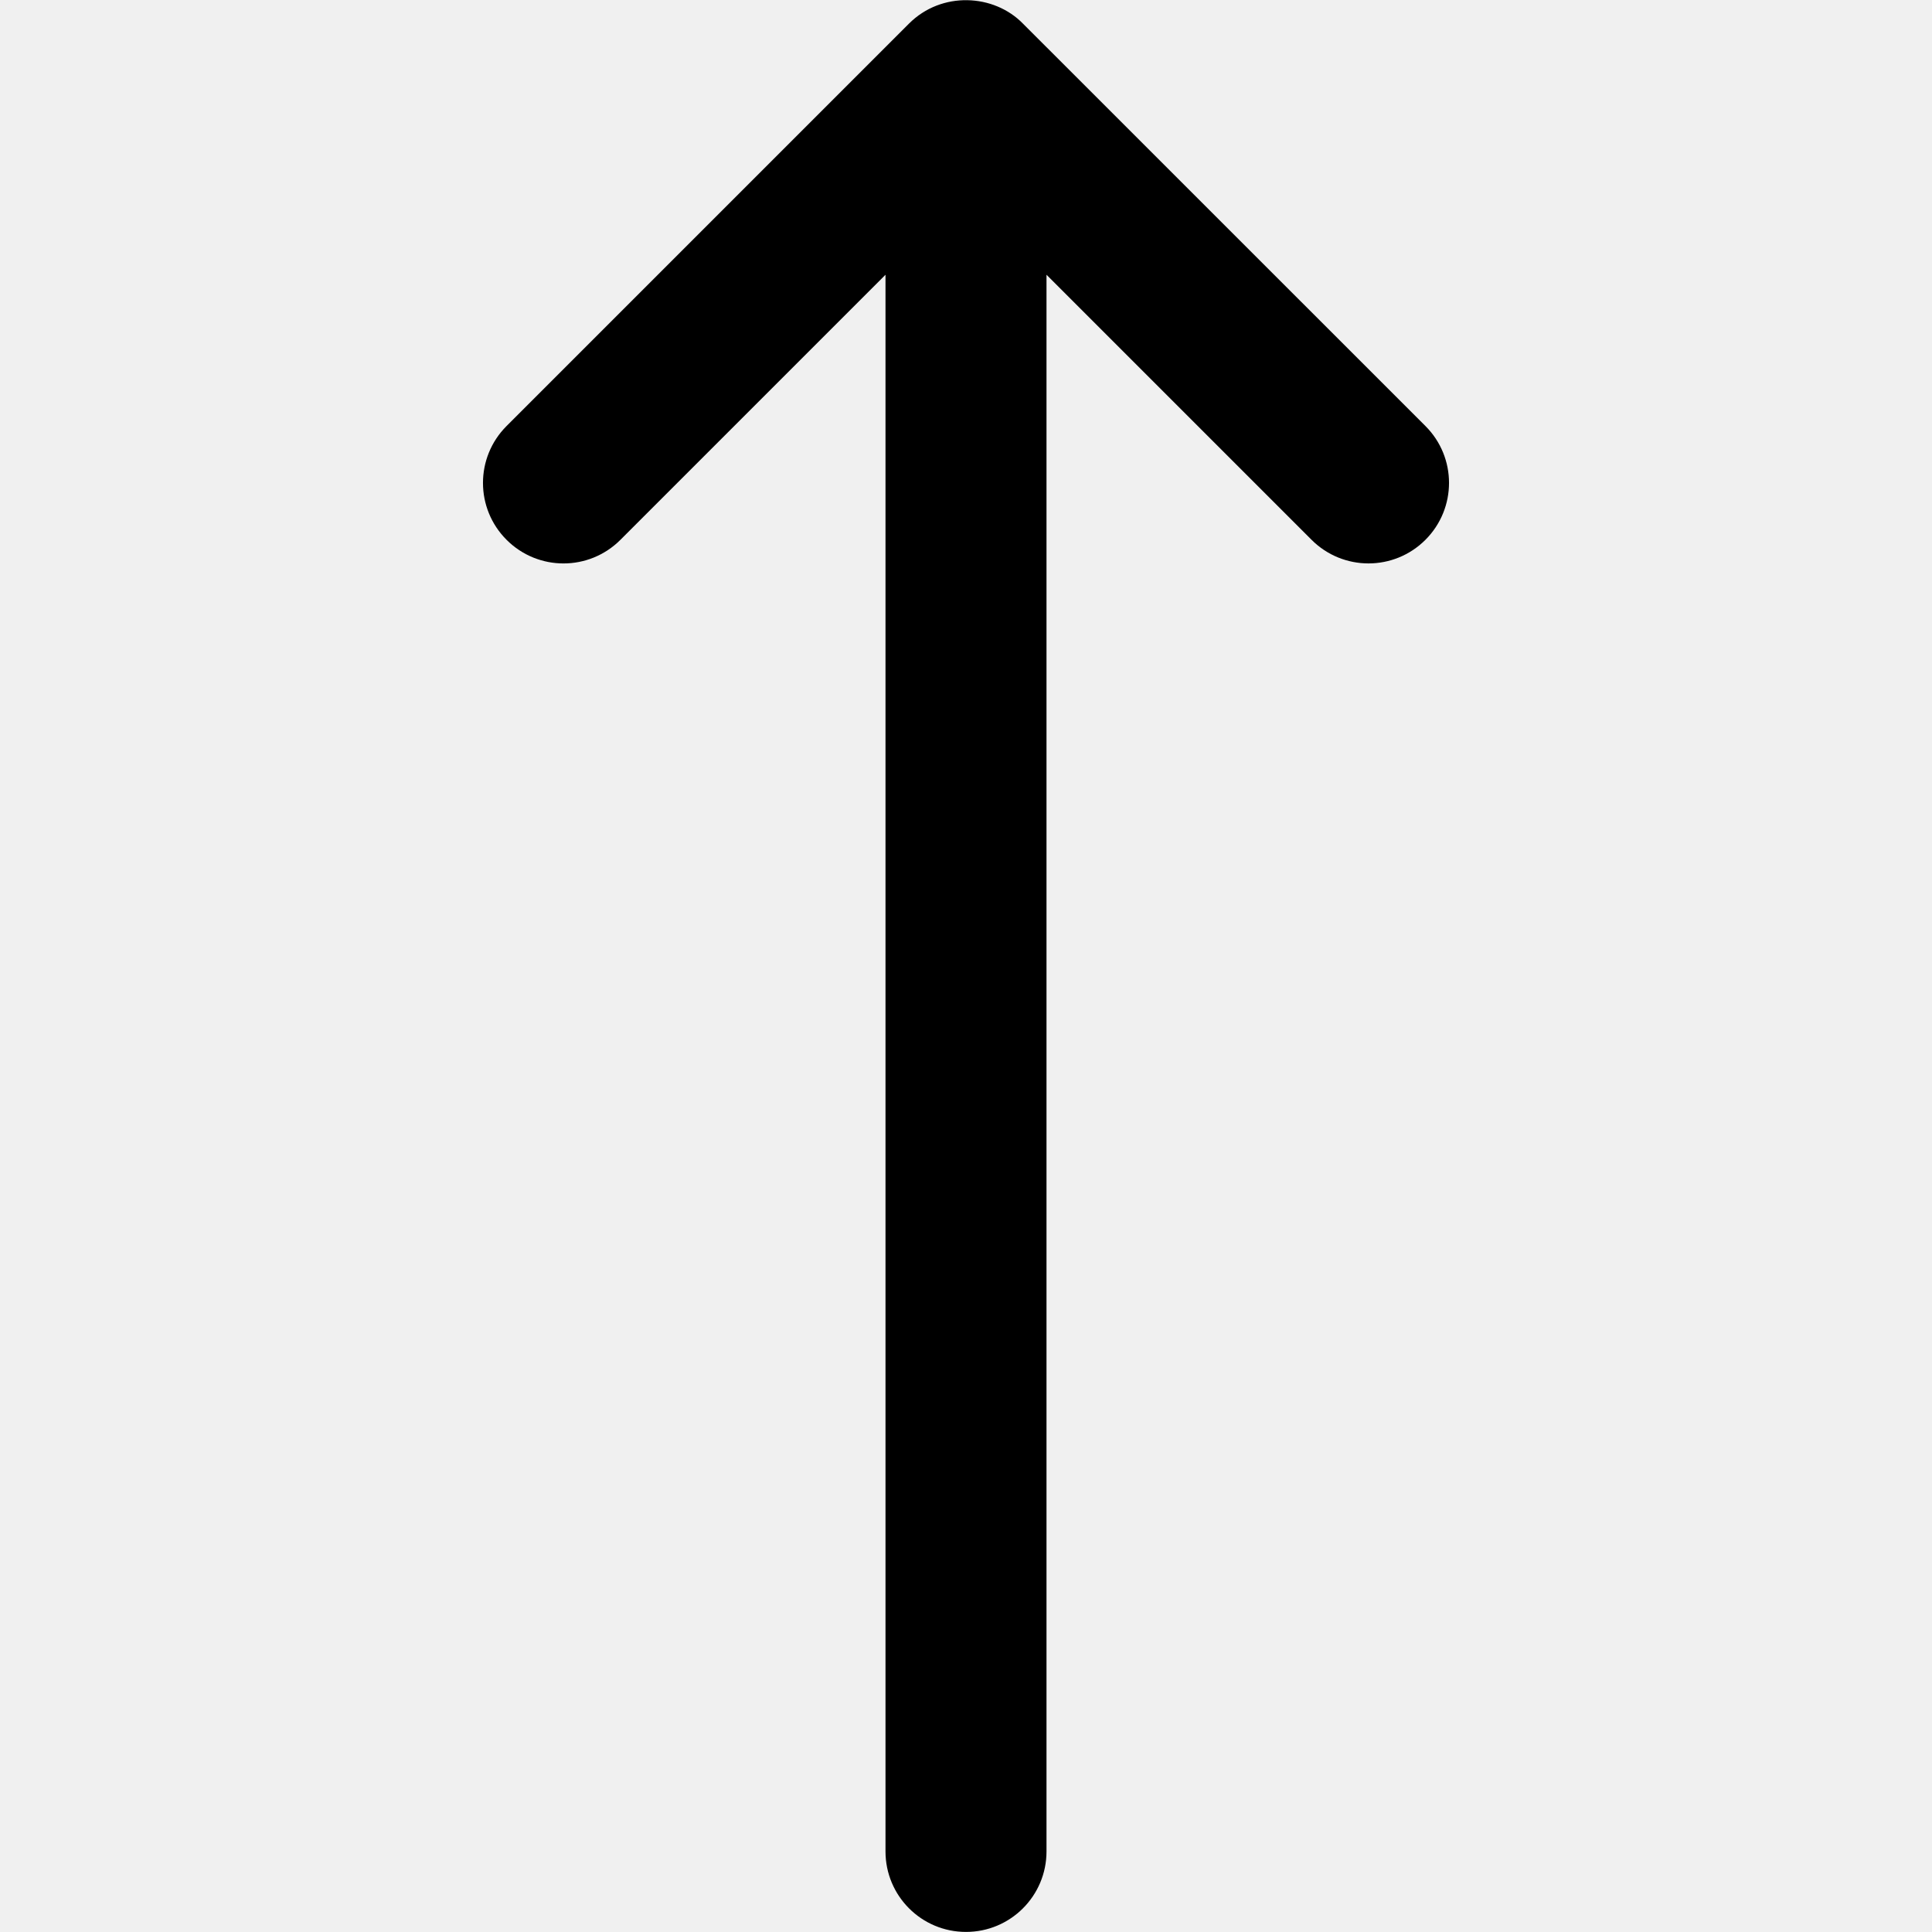
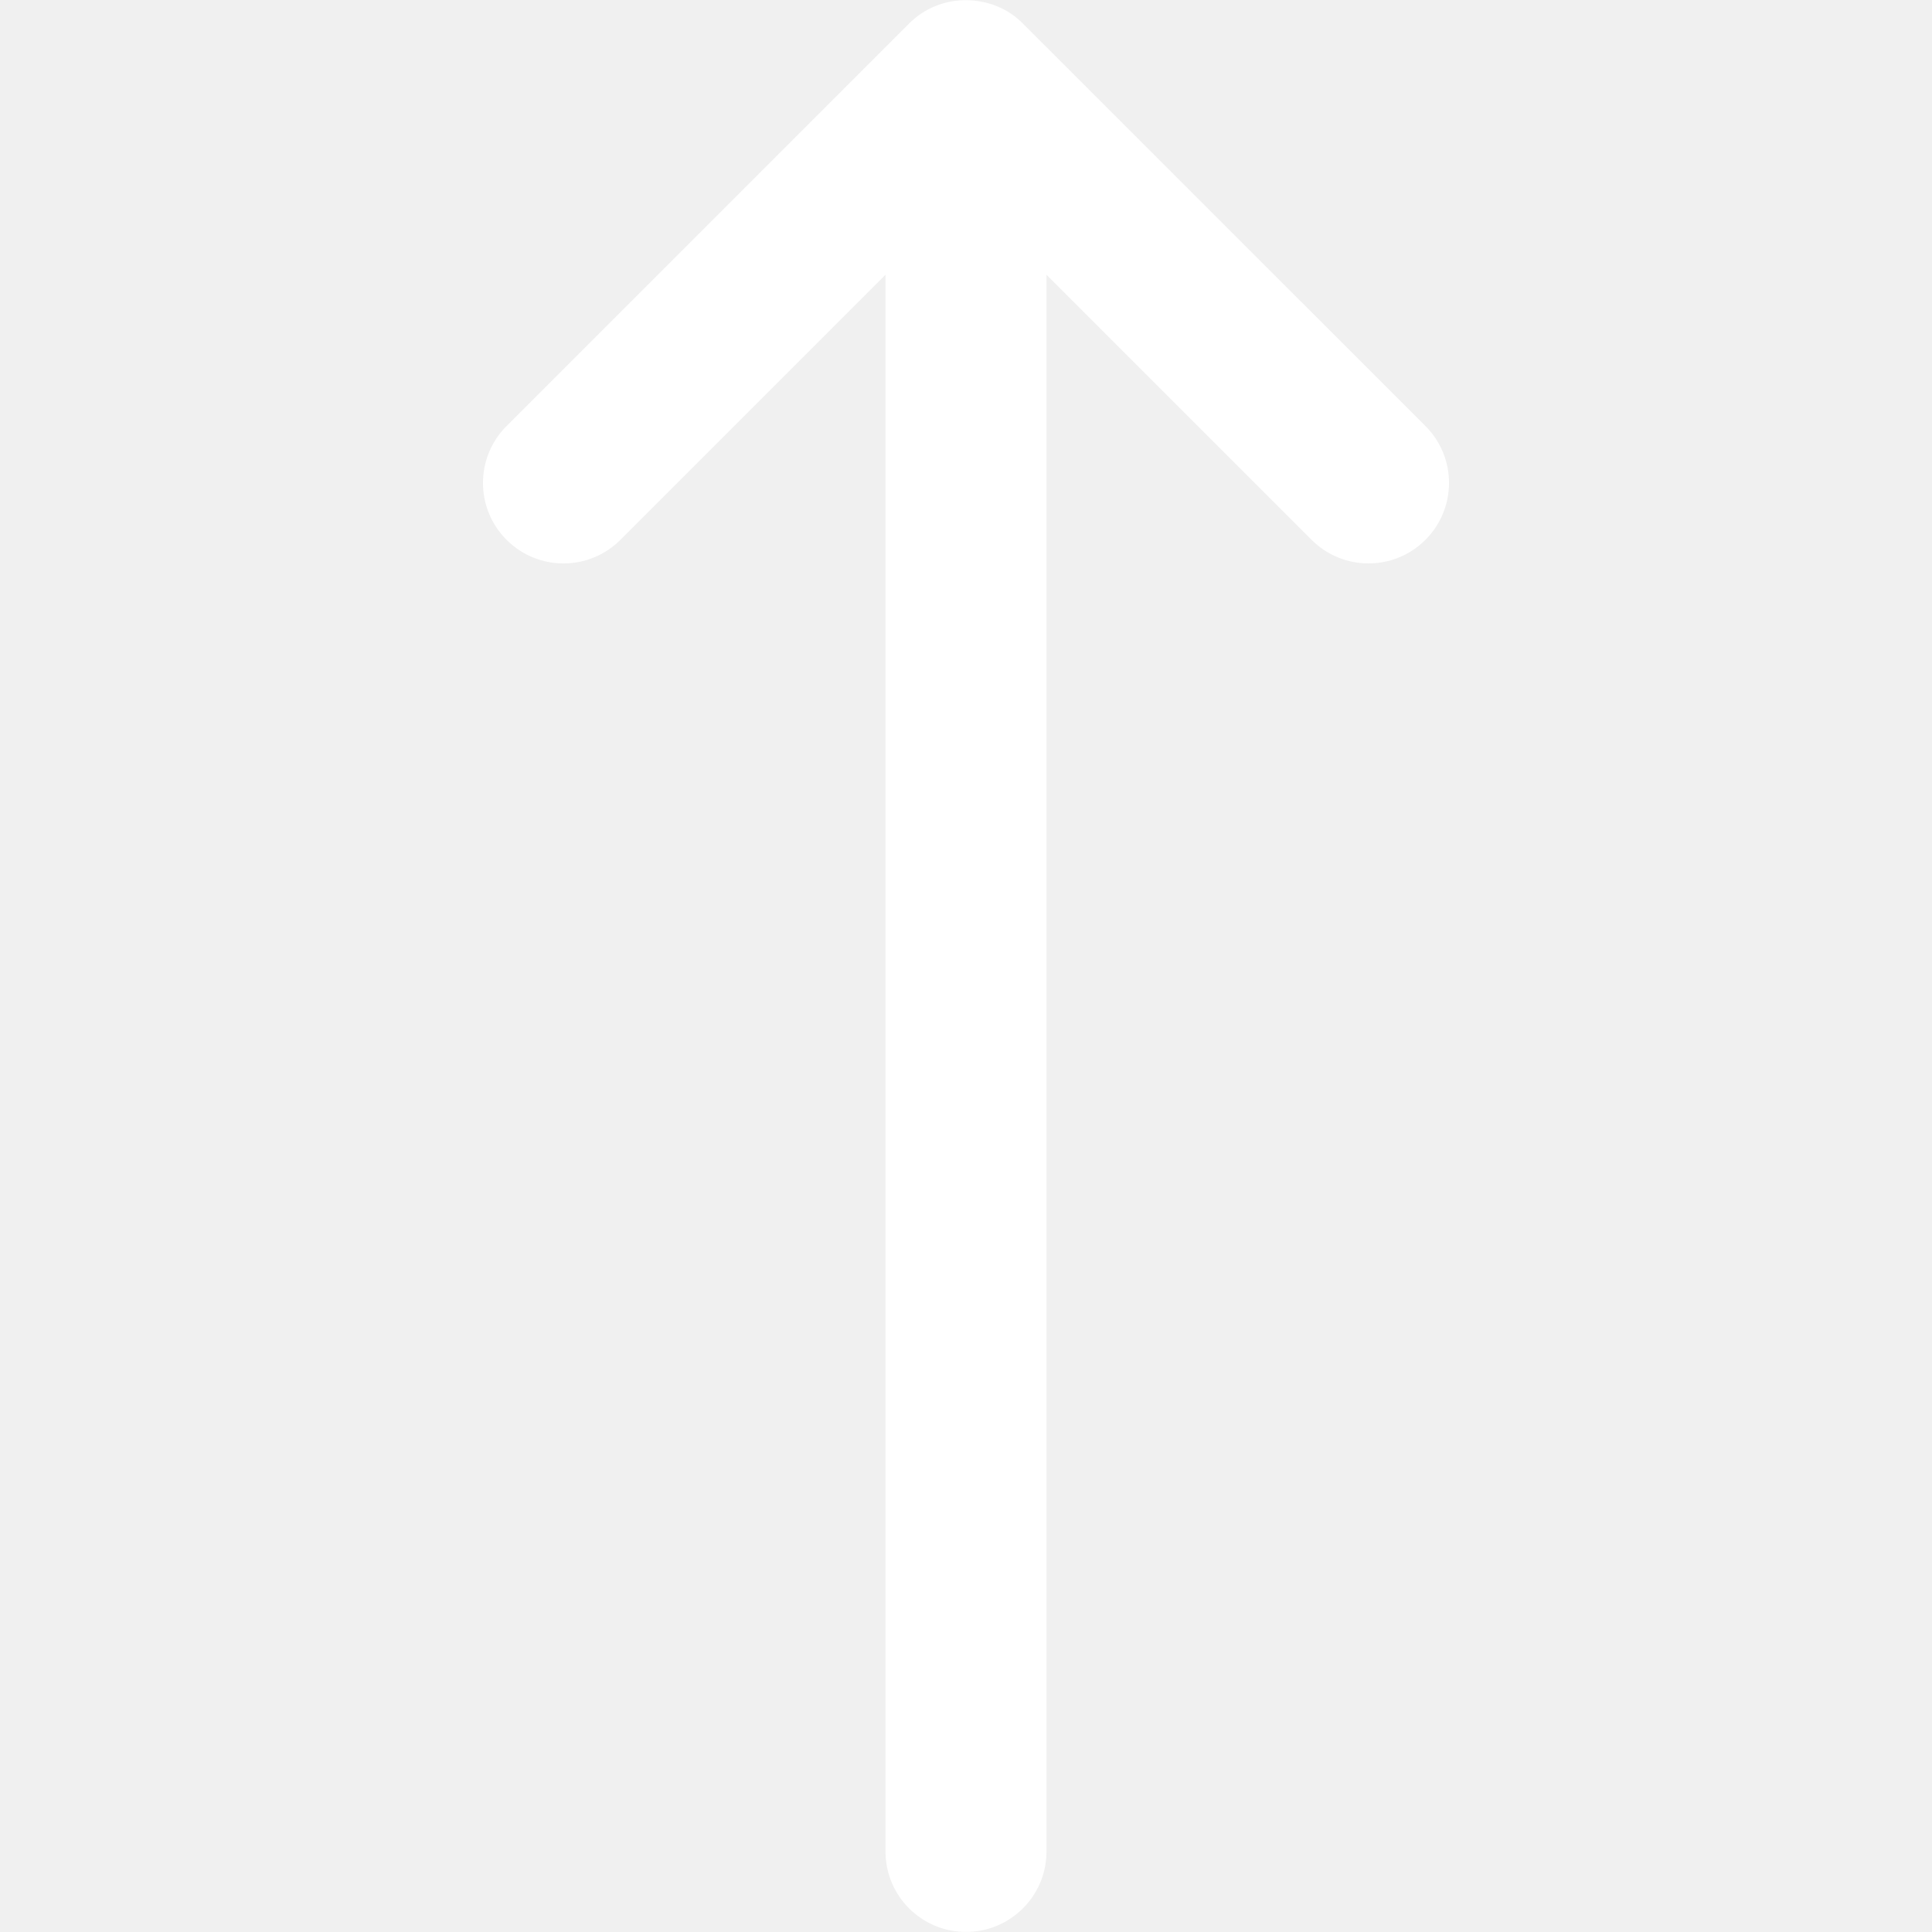
- <svg xmlns="http://www.w3.org/2000/svg" width="18px" height="18px" id="dekoratoren-Filled_Version" preserveAspectRatio="xMidYMid meet" viewBox="0 0 24 24" x="0px" y="0px" style="height: 18px; width: 18px;">
-   <path d="M17.707,5.292l-5-4.999c-0.361-0.37-1.01-0.405-1.415,0L6.293,5.292c-0.391,0.391-0.391,1.023,0,1.414s1.023,0.391,1.414,0   L11,3.413v19.586c0,0.553,0.447,1,1,1c0.552,0,1-0.447,1-1V3.413l3.293,3.293C16.488,6.901,16.744,6.999,17,6.999   s0.512-0.098,0.707-0.293C18.098,6.315,18.098,5.682,17.707,5.292z" />
+ <svg xmlns="http://www.w3.org/2000/svg" width="18px" height="18px" id="dekoratoren-Filled_Version" preserveAspectRatio="xMidYMid meet" viewBox="0 0 24 24" x="0px" y="0px" color="white" style="height: 18px; width: 18px;">
+   <path d="M17.707,5.292l-5-4.999c-0.361-0.37-1.01-0.405-1.415,0L6.293,5.292c-0.391,0.391-0.391,1.023,0,1.414s1.023,0.391,1.414,0   L11,3.413v19.586c0,0.553,0.447,1,1,1c0.552,0,1-0.447,1-1V3.413l3.293,3.293C16.488,6.901,16.744,6.999,17,6.999   s0.512-0.098,0.707-0.293C18.098,6.315,18.098,5.682,17.707,5.292z" fill="white" />
</svg>
